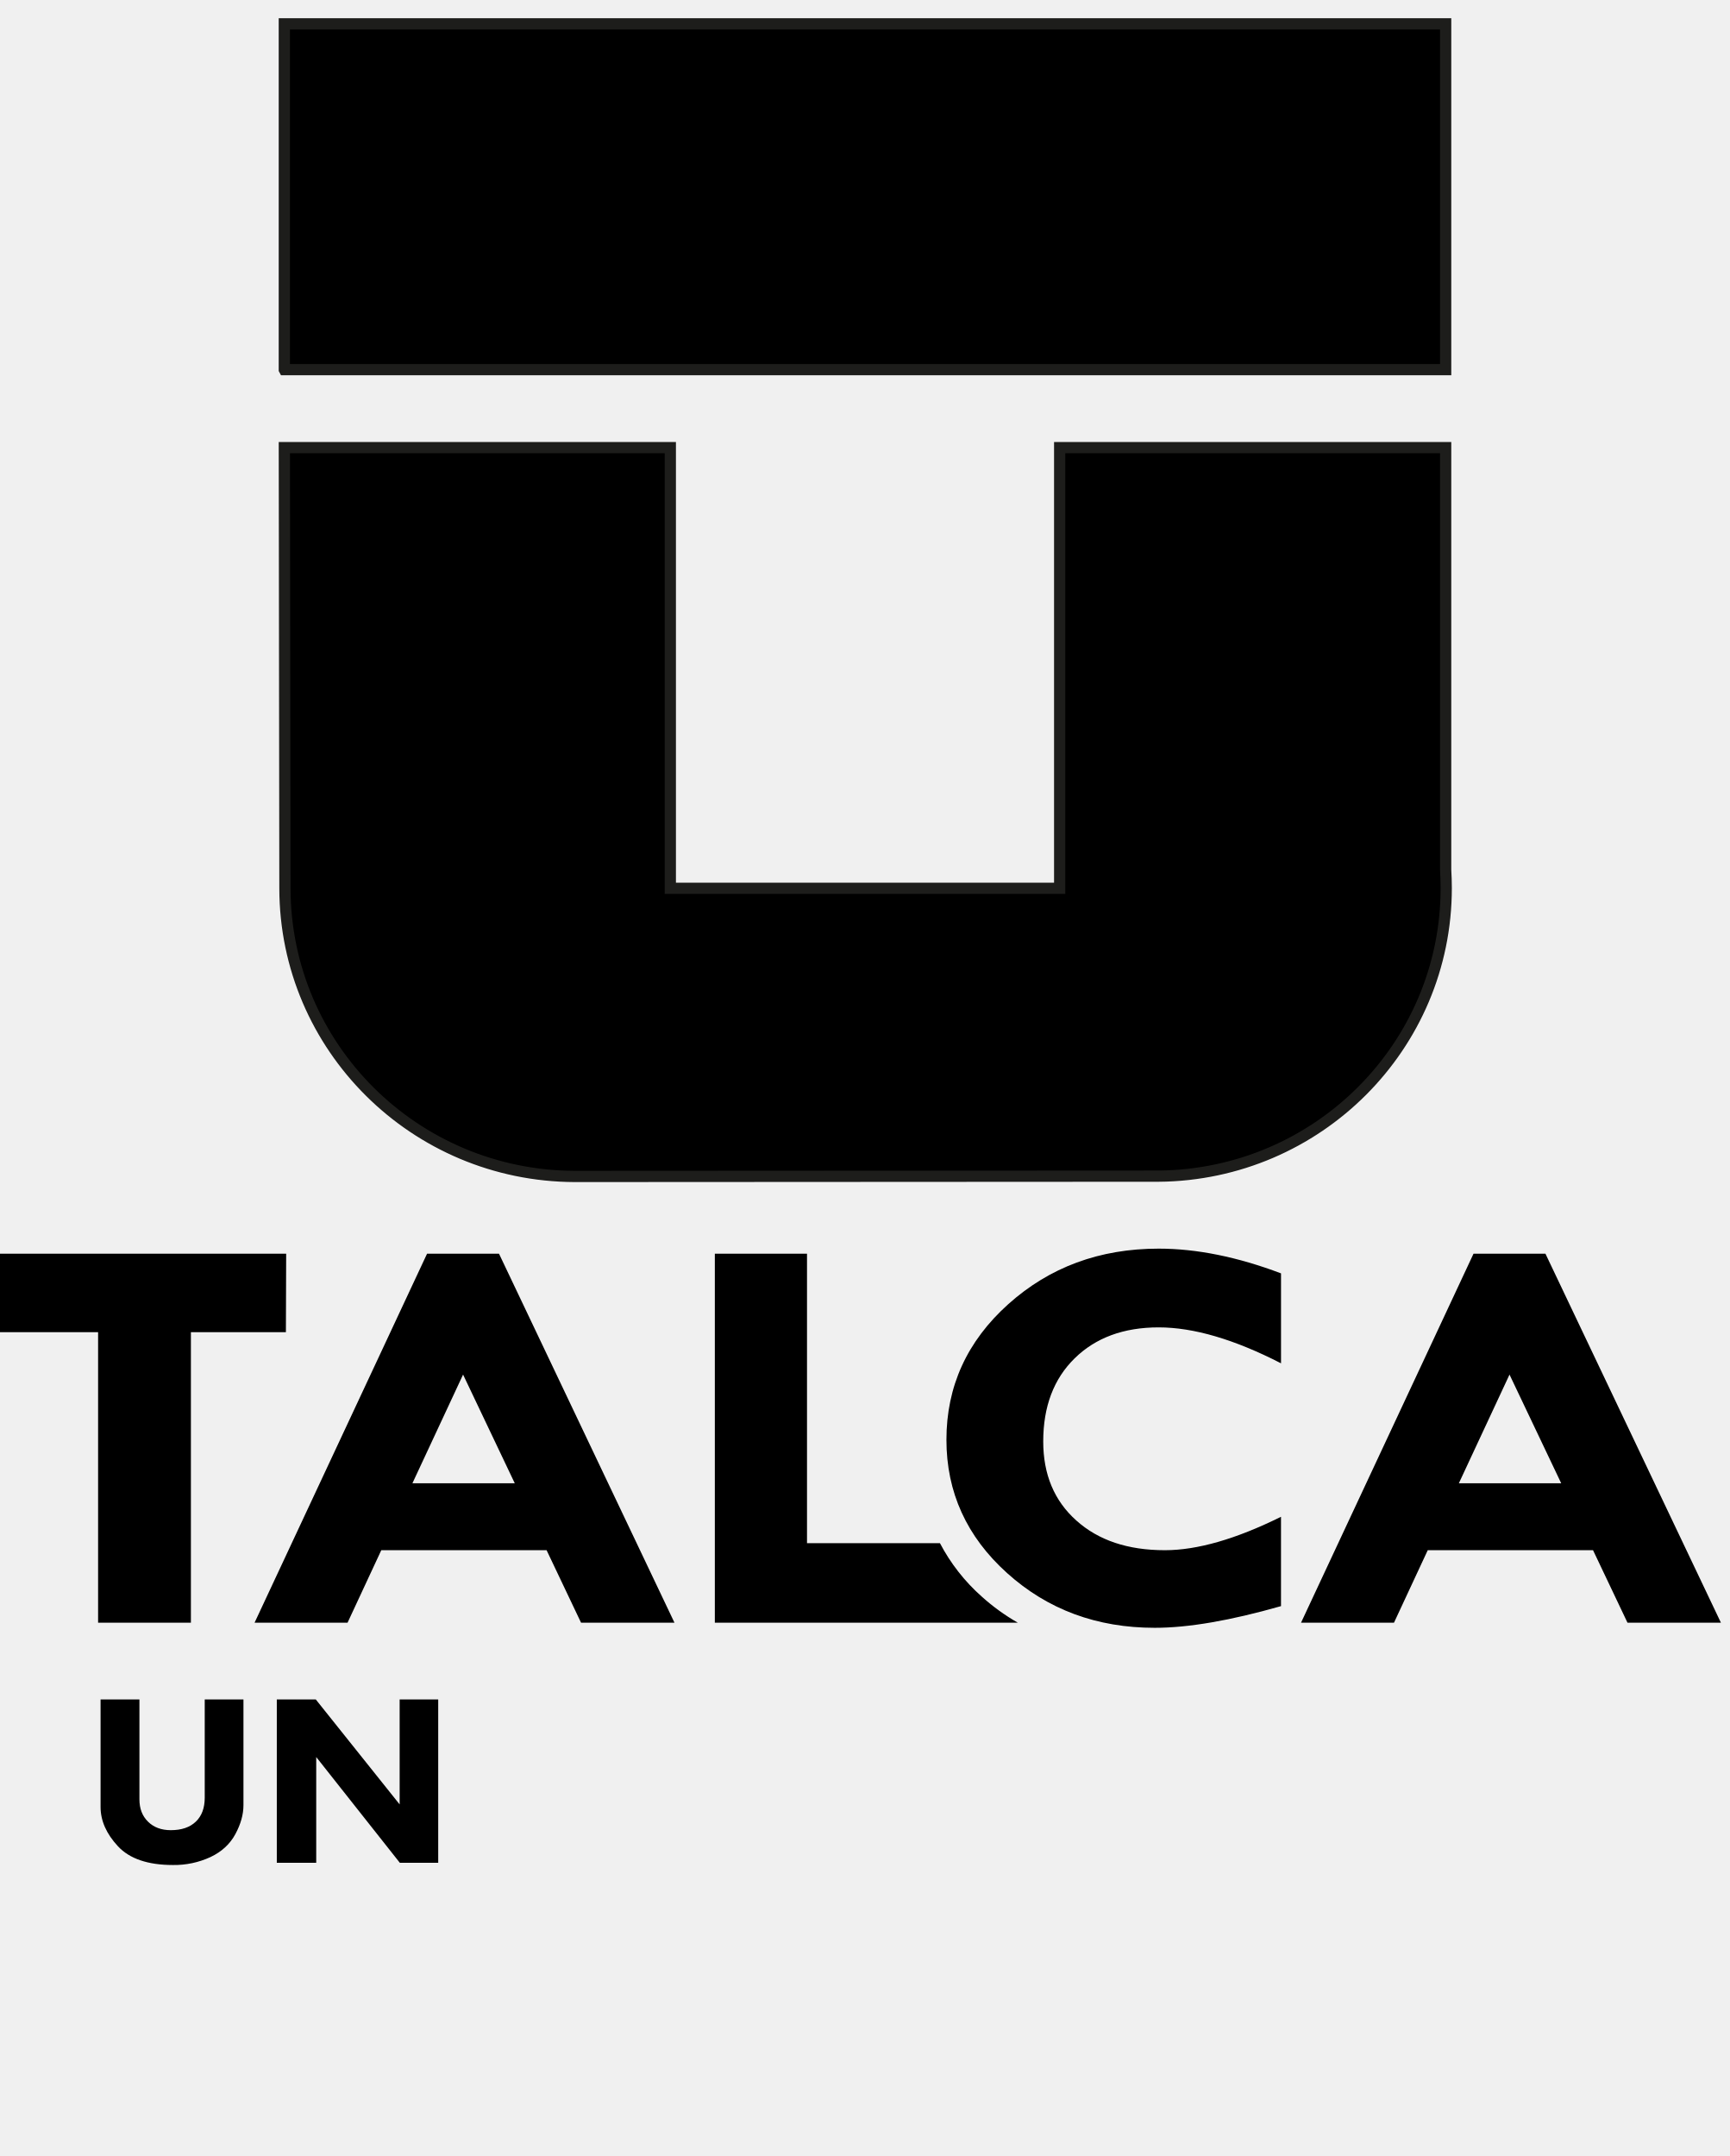
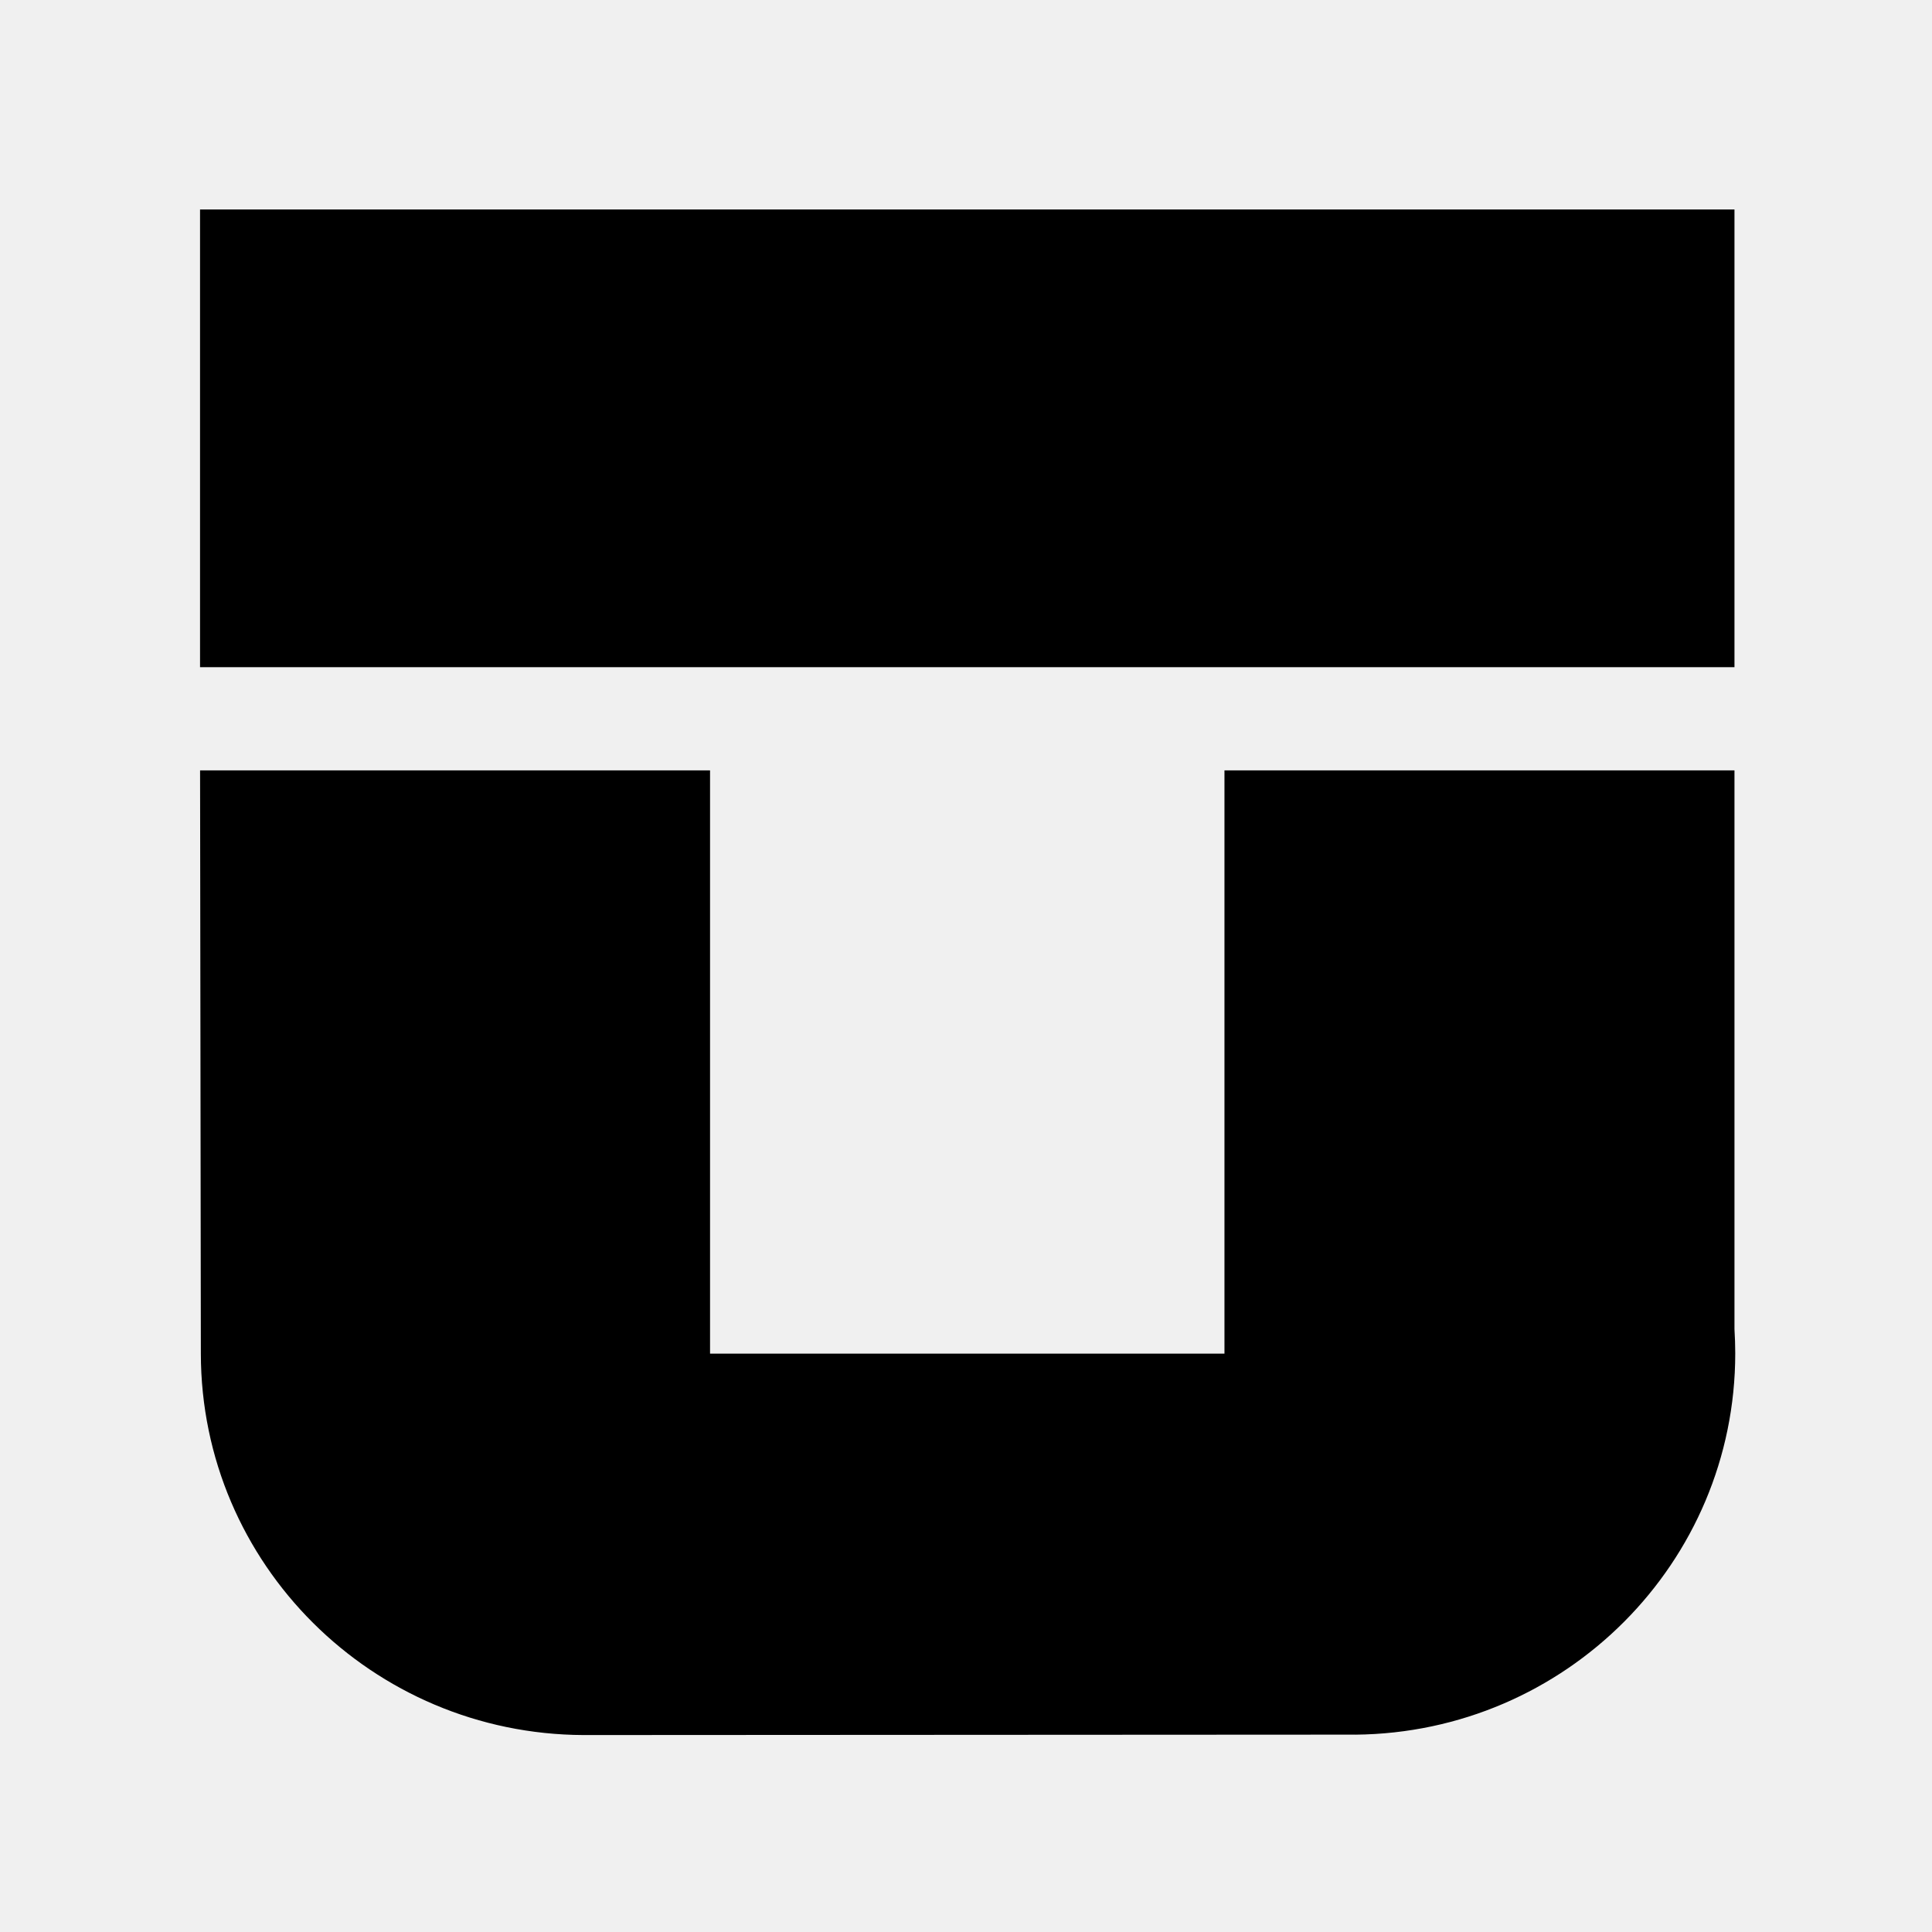
- <svg xmlns="http://www.w3.org/2000/svg" xmlns:xlink="http://www.w3.org/1999/xlink" viewBox="0 0 77 96">
-   <defs>
-     <path id="a" d="M0 94.293h76.798V0H0z" />
-   </defs>
-   <g fill="none" fill-rule="evenodd" transform="translate(0 1)">
-     <path fill="#1D1D1B" d="m51.595 51.37-26.01.014c-7.12-.027-12.89-5.757-12.898-12.829l-.026-19.624h17.186v19.623h17.336V18.931H64.37v18.796c.015.269.025.541.025.815 0 7.044-5.72 12.762-12.799 12.829ZM12.661 15.46H64.37V.062H12.66v15.396Z" />
-     <path stroke="#1D1D1B" stroke-width=".5" d="m51.595 51.37-26.01.014c-7.12-.027-12.89-5.757-12.898-12.829l-.026-19.624h17.186v19.623h17.336V18.931H64.37v18.796c.015.269.025.541.025.815 0 7.044-5.72 12.762-12.799 12.829ZM12.661 15.46H64.37V.062H12.66v15.396Z" />
-     <path fill="#1D1D1B" d="m20.619 60.206-2.256 4.84h4.558l-2.302-4.84Zm-1.603-5.382h3.203l7.813 16.43h-4.16l-1.534-3.228h-7.361l-1.502 3.228h-4.14l7.68-16.43ZM57.039 55.7v4.004c-2.075-1.066-3.89-1.6-5.448-1.6-1.557 0-2.804.459-3.74 1.377-.934.916-1.4 2.151-1.4 3.703 0 1.467.49 2.642 1.474 3.52.983.884 2.297 1.322 3.943 1.322 1.44 0 3.164-.495 5.17-1.488v3.978c-2.25.642-4.122.965-5.622.965-2.58 0-4.771-.813-6.572-2.435-1.802-1.621-2.703-3.602-2.703-5.937 0-2.38.918-4.39 2.753-6.038 1.838-1.648 4.067-2.473 6.697-2.473 1.695 0 3.51.369 5.448 1.101M67.213 60.206l-2.256 4.84h4.558l-2.302-4.84Zm-1.604-5.382h3.204l7.813 16.43h-4.16l-1.534-3.228h-7.36l-1.503 3.228H57.93l7.68-16.43ZM43.708 70.086a8.364 8.364 0 0 1-1.855-2.372h-5.92v-12.89h-4.104v16.43H45.32a9.284 9.284 0 0 1-1.612-1.168M12.742 54.824H0v3.493h4.368v12.937H8.5V58.317h4.23zM4.478 74.67h1.73v4.449c0 .413.128.745.384.996.256.252.594.377 1.011.377.48 0 .852-.126 1.116-.38.265-.252.397-.609.397-1.071v-4.37h1.724v4.708c0 .413-.12.842-.36 1.288-.24.445-.608.785-1.106 1.021a3.843 3.843 0 0 1-1.672.355c-1.115 0-1.932-.278-2.449-.833-.517-.556-.775-1.14-.775-1.753V74.67ZM17.795 74.67h1.717v7.274h-1.709l-3.723-4.709v4.709h-1.755V74.67h1.735l3.735 4.675z" />
-     <mask id="b" fill="#fff">
-       <use xlink:href="#a" />
-     </mask>
-     <path fill="#1D1D1B" d="M20.935 81.944h1.755V74.67h-1.755zM23.524 74.67H25.3l2.059 4.837 2.063-4.837H31.2l-3.082 7.274h-1.523zM32.14 74.67h4.583v1.441h-2.829v1.468h2.829v1.418h-2.829v1.506h2.829v1.441H32.14zM39.832 75.966v1.895h.38c.917 0 1.375-.334 1.375-1.003 0-.273-.12-.49-.358-.65-.238-.161-.57-.242-.992-.242h-.405Zm-1.767-1.295h2.682c.815 0 1.46.192 1.934.575.473.384.71.903.71 1.556 0 .372-.108.76-.325 1.163-.218.402-.618.718-1.203.946l2.279 3.032h-2.016l-2.107-2.813h-.2v2.813h-1.754v-7.272ZM49.93 75.33l-1.091 1.069c-.575-.303-.988-.455-1.24-.455a.712.712 0 0 0-.503.197.619.619 0 0 0-.21.468c0 .358.363.669 1.091.931.533.203.937.387 1.21.55.272.166.5.393.684.684.184.293.277.609.277.948 0 .625-.283 1.167-.847 1.63-.564.46-1.23.691-2 .691-.842 0-1.675-.355-2.498-1.064l1.153-1.201c.517.476 1 .714 1.45.714.212 0 .414-.084.608-.251.194-.167.29-.343.29-.527 0-.38-.448-.715-1.344-1.005-.513-.166-.876-.322-1.091-.469a1.714 1.714 0 0 1-.542-.636 1.809 1.809 0 0 1-.22-.857c0-.645.235-1.17.706-1.573.472-.402 1.086-.603 1.848-.603.901 0 1.657.253 2.269.758M51.192 81.944h1.755V74.67h-1.755zM56.18 76.044v4.493h.695c.72 0 1.31-.176 1.773-.526.463-.352.695-.937.695-1.757a2.39 2.39 0 0 0-.335-1.265 1.679 1.679 0 0 0-.97-.748 4.113 4.113 0 0 0-1.213-.197h-.645Zm-1.767-1.374h2.778c1.187 0 2.142.335 2.865 1.003.723.669 1.085 1.549 1.085 2.643 0 1.096-.373 1.975-1.119 2.636s-1.74.992-2.98.992h-2.629V74.67ZM65.004 77.052l-.957 2.144h1.935l-.978-2.144Zm-.679-2.382h1.359l3.317 7.274h-1.766l-.652-1.43H63.46l-.64 1.43h-1.756l3.261-7.274ZM71.837 76.044v4.493h.695c.719 0 1.31-.176 1.773-.526.463-.352.695-.937.695-1.757a2.39 2.39 0 0 0-.335-1.265 1.679 1.679 0 0 0-.97-.748 4.113 4.113 0 0 0-1.213-.197h-.645ZM70.07 74.67h2.778c1.187 0 2.142.335 2.865 1.003.723.669 1.085 1.549 1.085 2.643 0 1.096-.374 1.975-1.12 2.636-.745.661-1.738.992-2.98.992H70.07V74.67ZM32.99 87.871v.994c-.698-.34-1.34-.51-1.926-.51-.752 0-1.386.242-1.9.723a2.338 2.338 0 0 0-.773 1.777c0 .716.264 1.313.79 1.792.526.478 1.186.717 1.98.717.576 0 1.185-.18 1.83-.54v1.005a4.028 4.028 0 0 1-1.906.464c-1.003 0-1.86-.337-2.572-1.011-.712-.674-1.067-1.486-1.067-2.437 0-.934.35-1.734 1.049-2.4.7-.665 1.542-.998 2.529-.998.633 0 1.29.141 1.966.424M33.969 87.649h.884v2.472h3.095v-2.472h.875v6.427h-.875v-3.087h-3.095v3.087h-.884zM40.105 94.076h.875v-6.427h-.875zM42.426 87.649h.874v5.559h2.109v.868h-2.983zM46.128 87.649h3.588v.878h-2.714v1.605h2.714v.867h-2.714v2.209h2.714v.868h-3.588zM4.397 84.389h72.09v-.653H4.397z" mask="url(#b)" />
-   </g>
+ <svg xmlns="http://www.w3.org/2000/svg" viewBox="0 0 50 50">
+   <path d="m35.077 44.892-19.974.011c-5.468-.021-9.899-4.429-9.905-9.87l-.02-15.095h13.198v15.094h13.313V19.938h13.199v14.459c.012.207.02.415.02.627 0 5.418-4.393 9.818-9.83 9.869l-.001-.001ZM5.178 17.267h39.71V5.421H5.177v11.845l.001.001Z" />
  <style>
        path { fill: #000; }
        @media (prefers-color-scheme: dark) {
            path { fill: #FFF; }
        }
    </style>
</svg>
